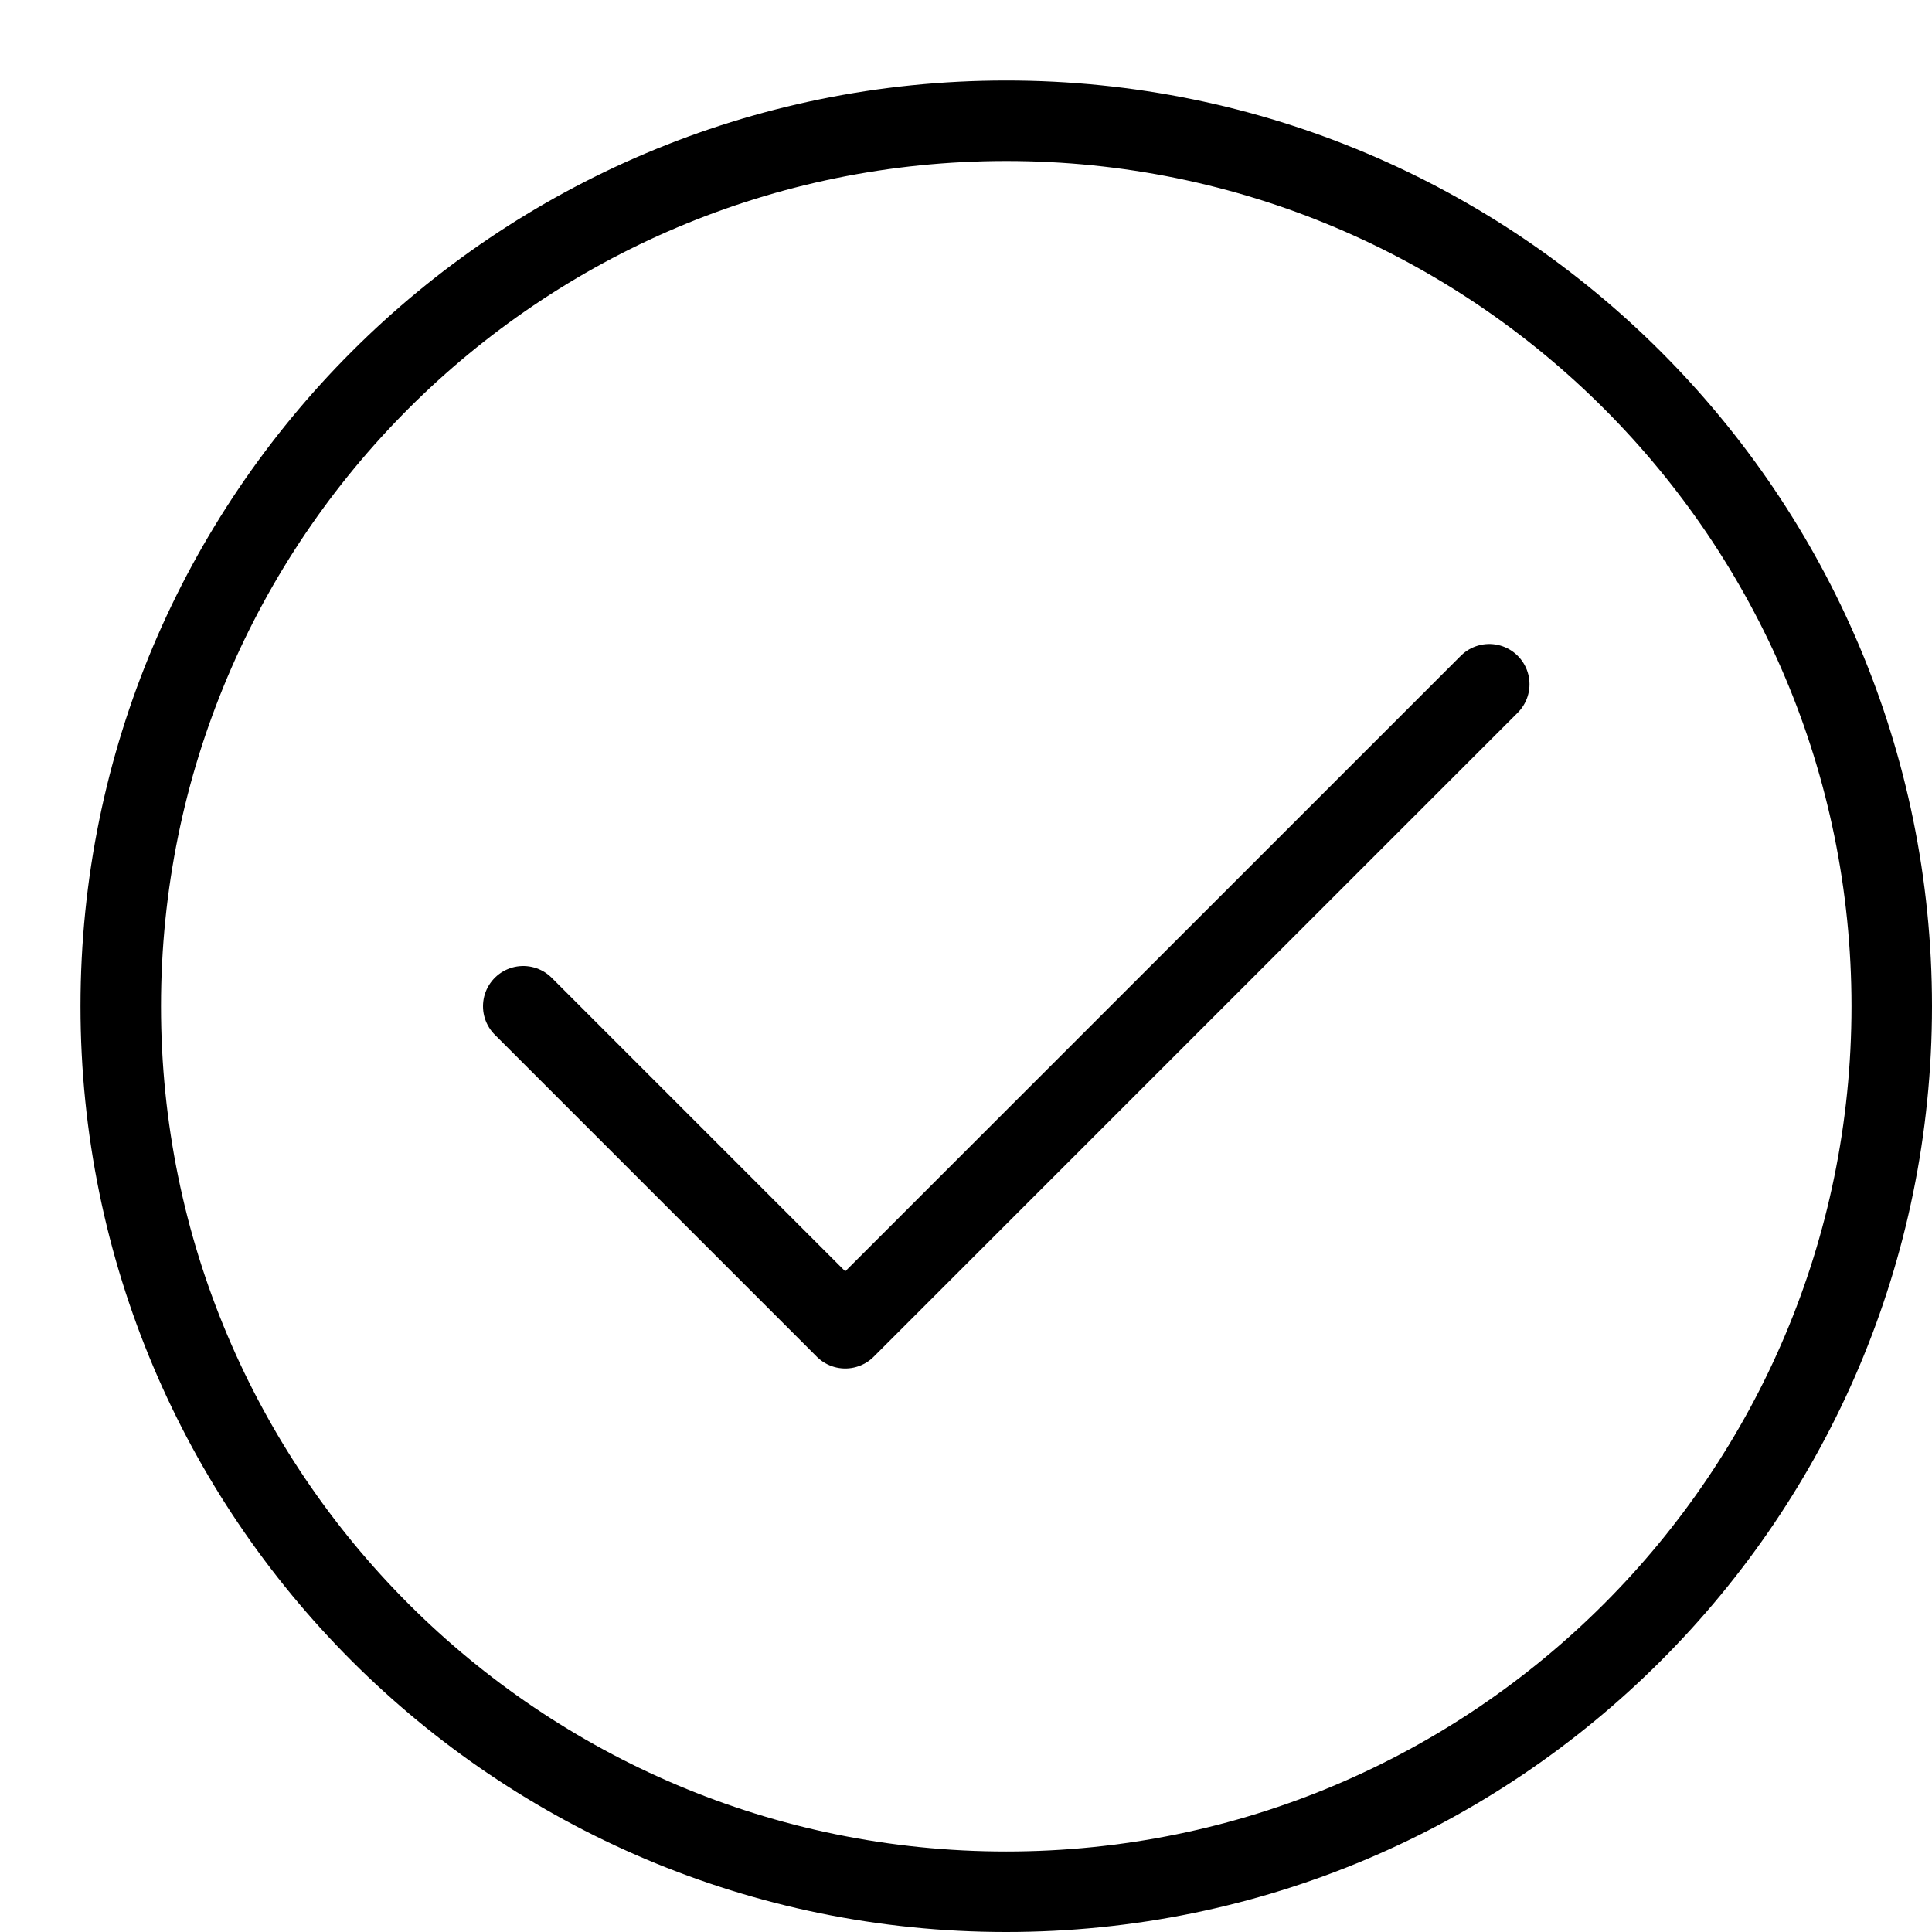
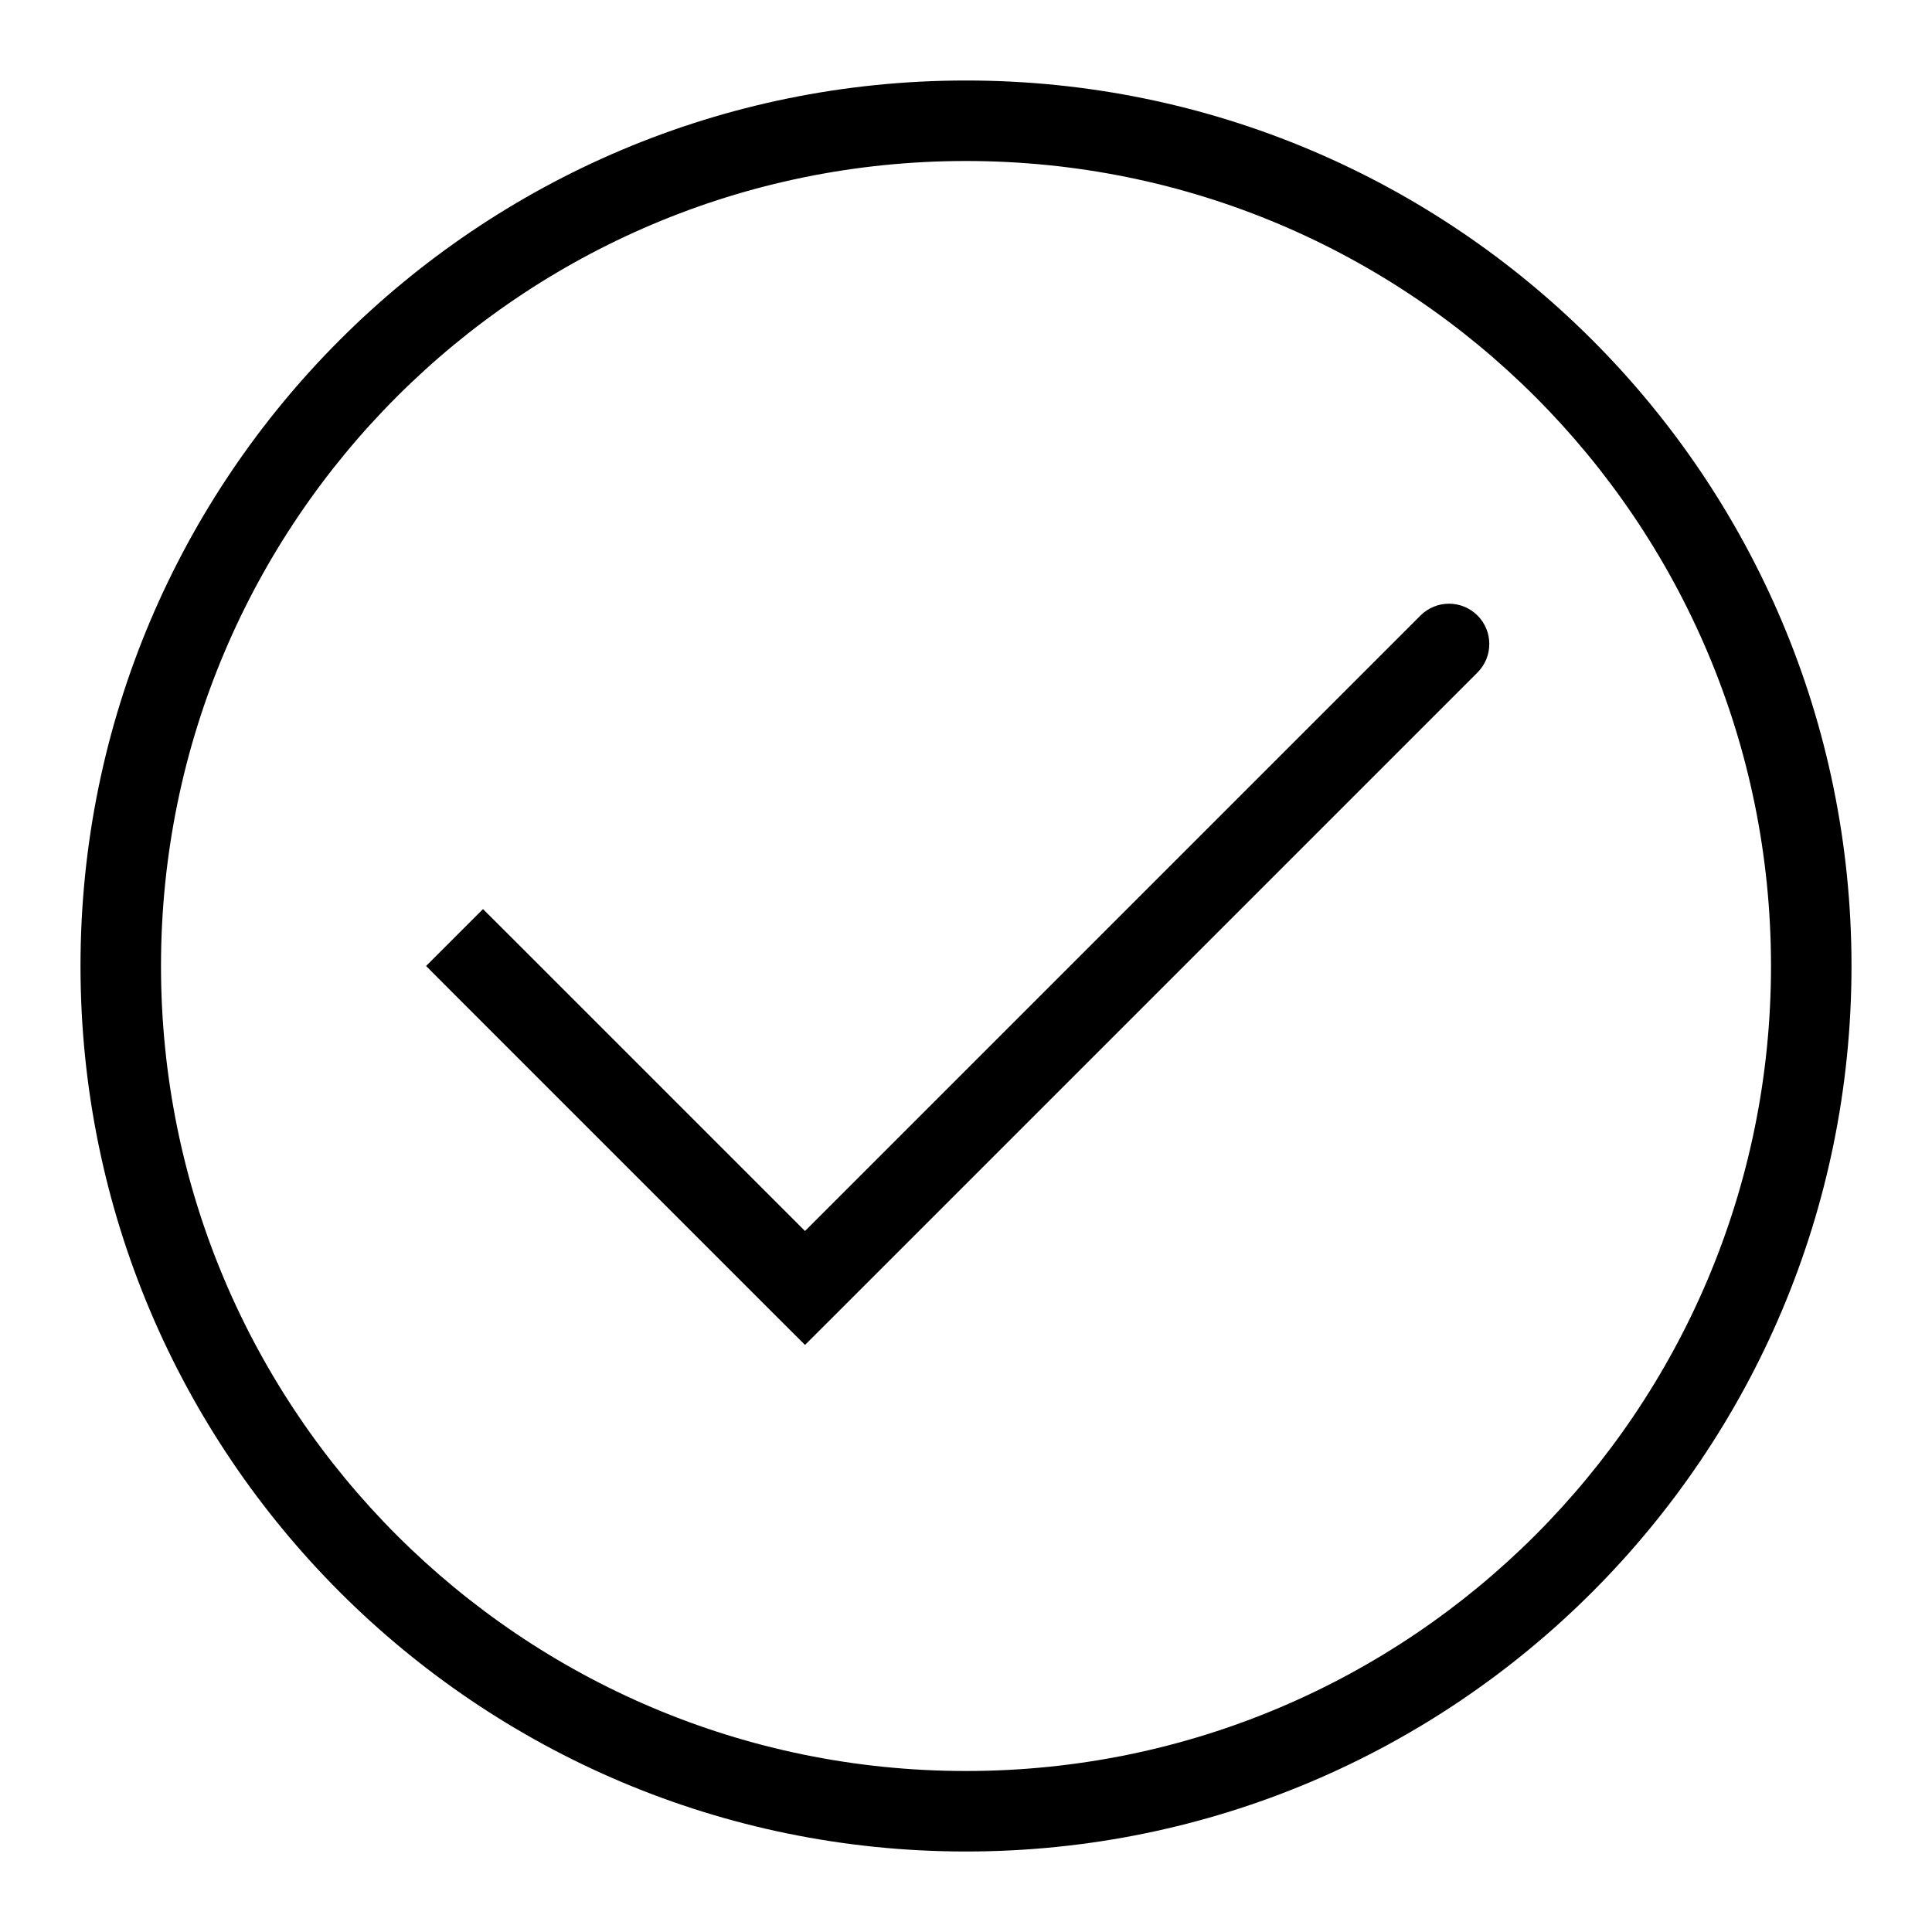
<svg xmlns="http://www.w3.org/2000/svg" width="24" height="24" fill="none" viewBox="0 0 24 24">
-   <path stroke="currentColor" fill="none" stroke-linecap="round" stroke-linejoin="round" d="m6.5 12.5 4 4 8-8" />
-   <path stroke="currentColor" fill="none" stroke-linecap="round" stroke-linejoin="round" d="M12.5 23.5c6.075 0 11-4.925 11-11s-4.925-11-11-11-11 4.925-11 11 4.925 11 11 11Z" />
+   <path fill="currentColor" d="M6.354 11.646 6 11.293 5.293 12l.353.354.708-.708ZM10 16l-.354.354.354.353.354-.353L10 16Zm8.354-7.646a.5.5 0 0 0-.708-.708l.708.708Zm-12.708 4 4 4 .708-.708-4-4-.708.708Zm4.708 4 8-8-.708-.708-8 8 .708.708ZM22 12c0 5.523-4.477 10-10 10v1c6.075 0 11-4.925 11-11h-1ZM12 22C6.477 22 2 17.523 2 12H1c0 6.075 4.925 11 11 11v-1ZM2 12C2 6.477 6.477 2 12 2V1C5.925 1 1 5.925 1 12h1ZM12 2c5.523 0 10 4.477 10 10h1c0-6.075-4.925-11-11-11v1Z" />
</svg>
